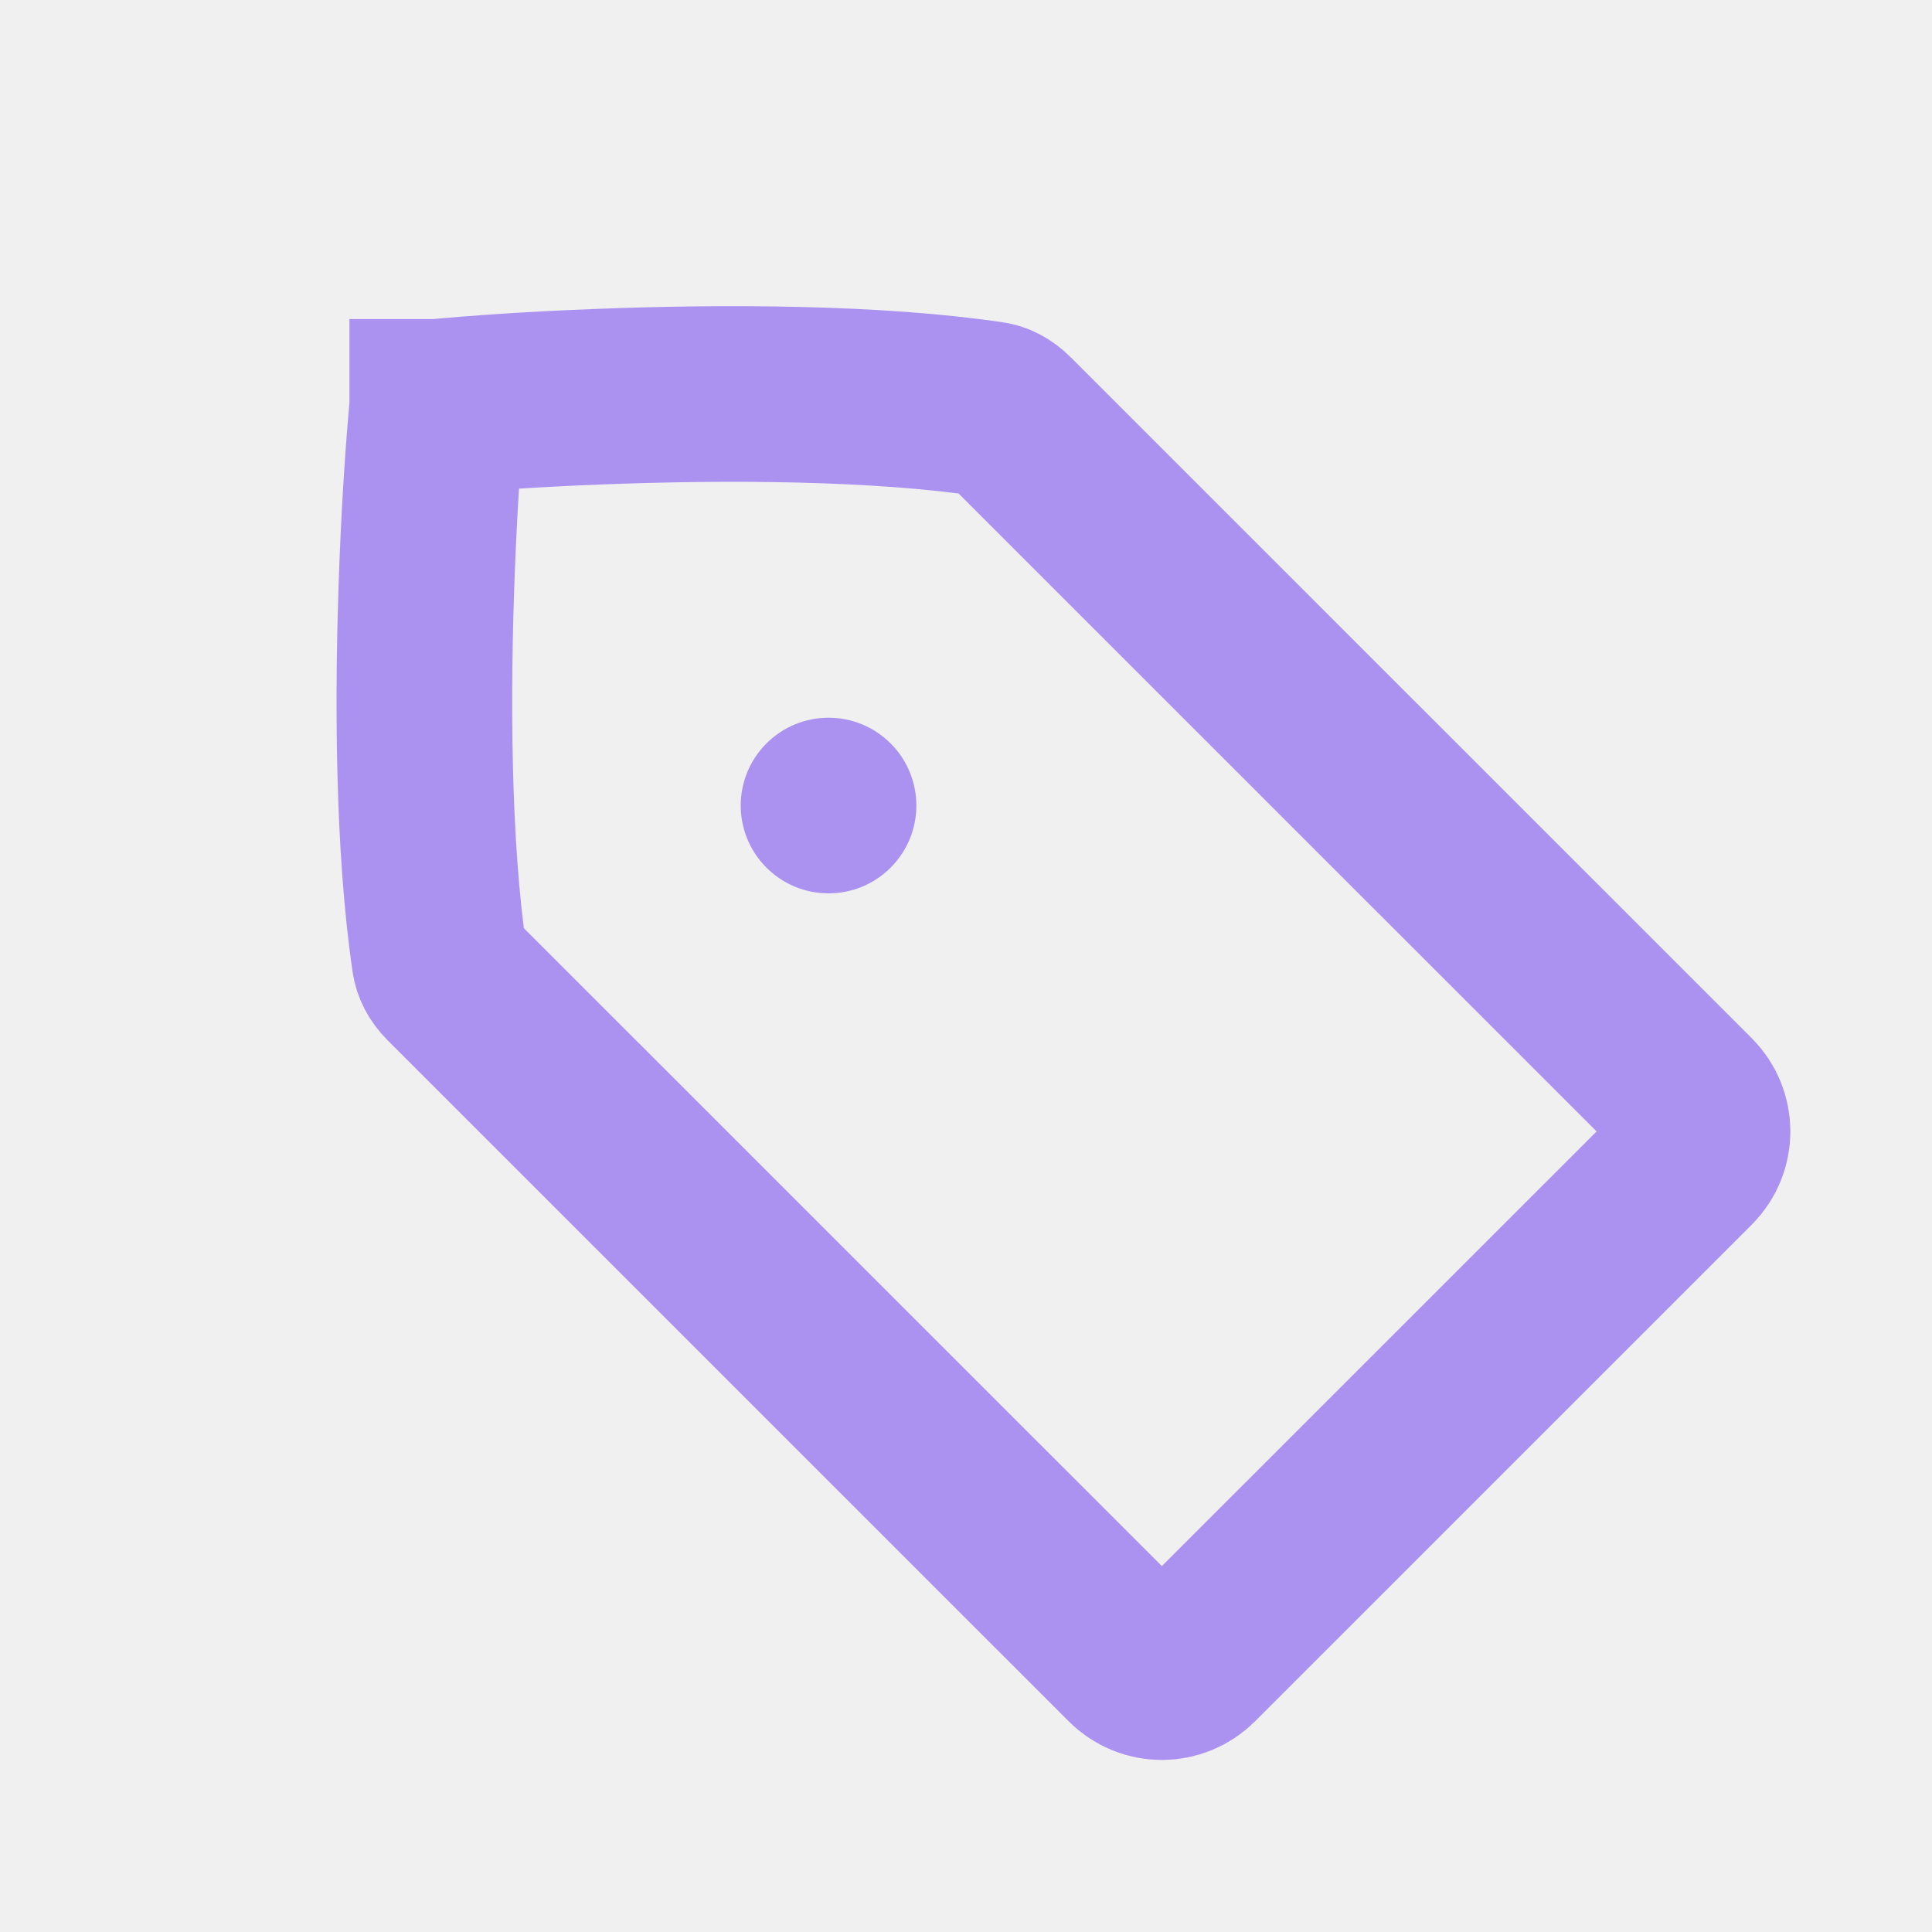
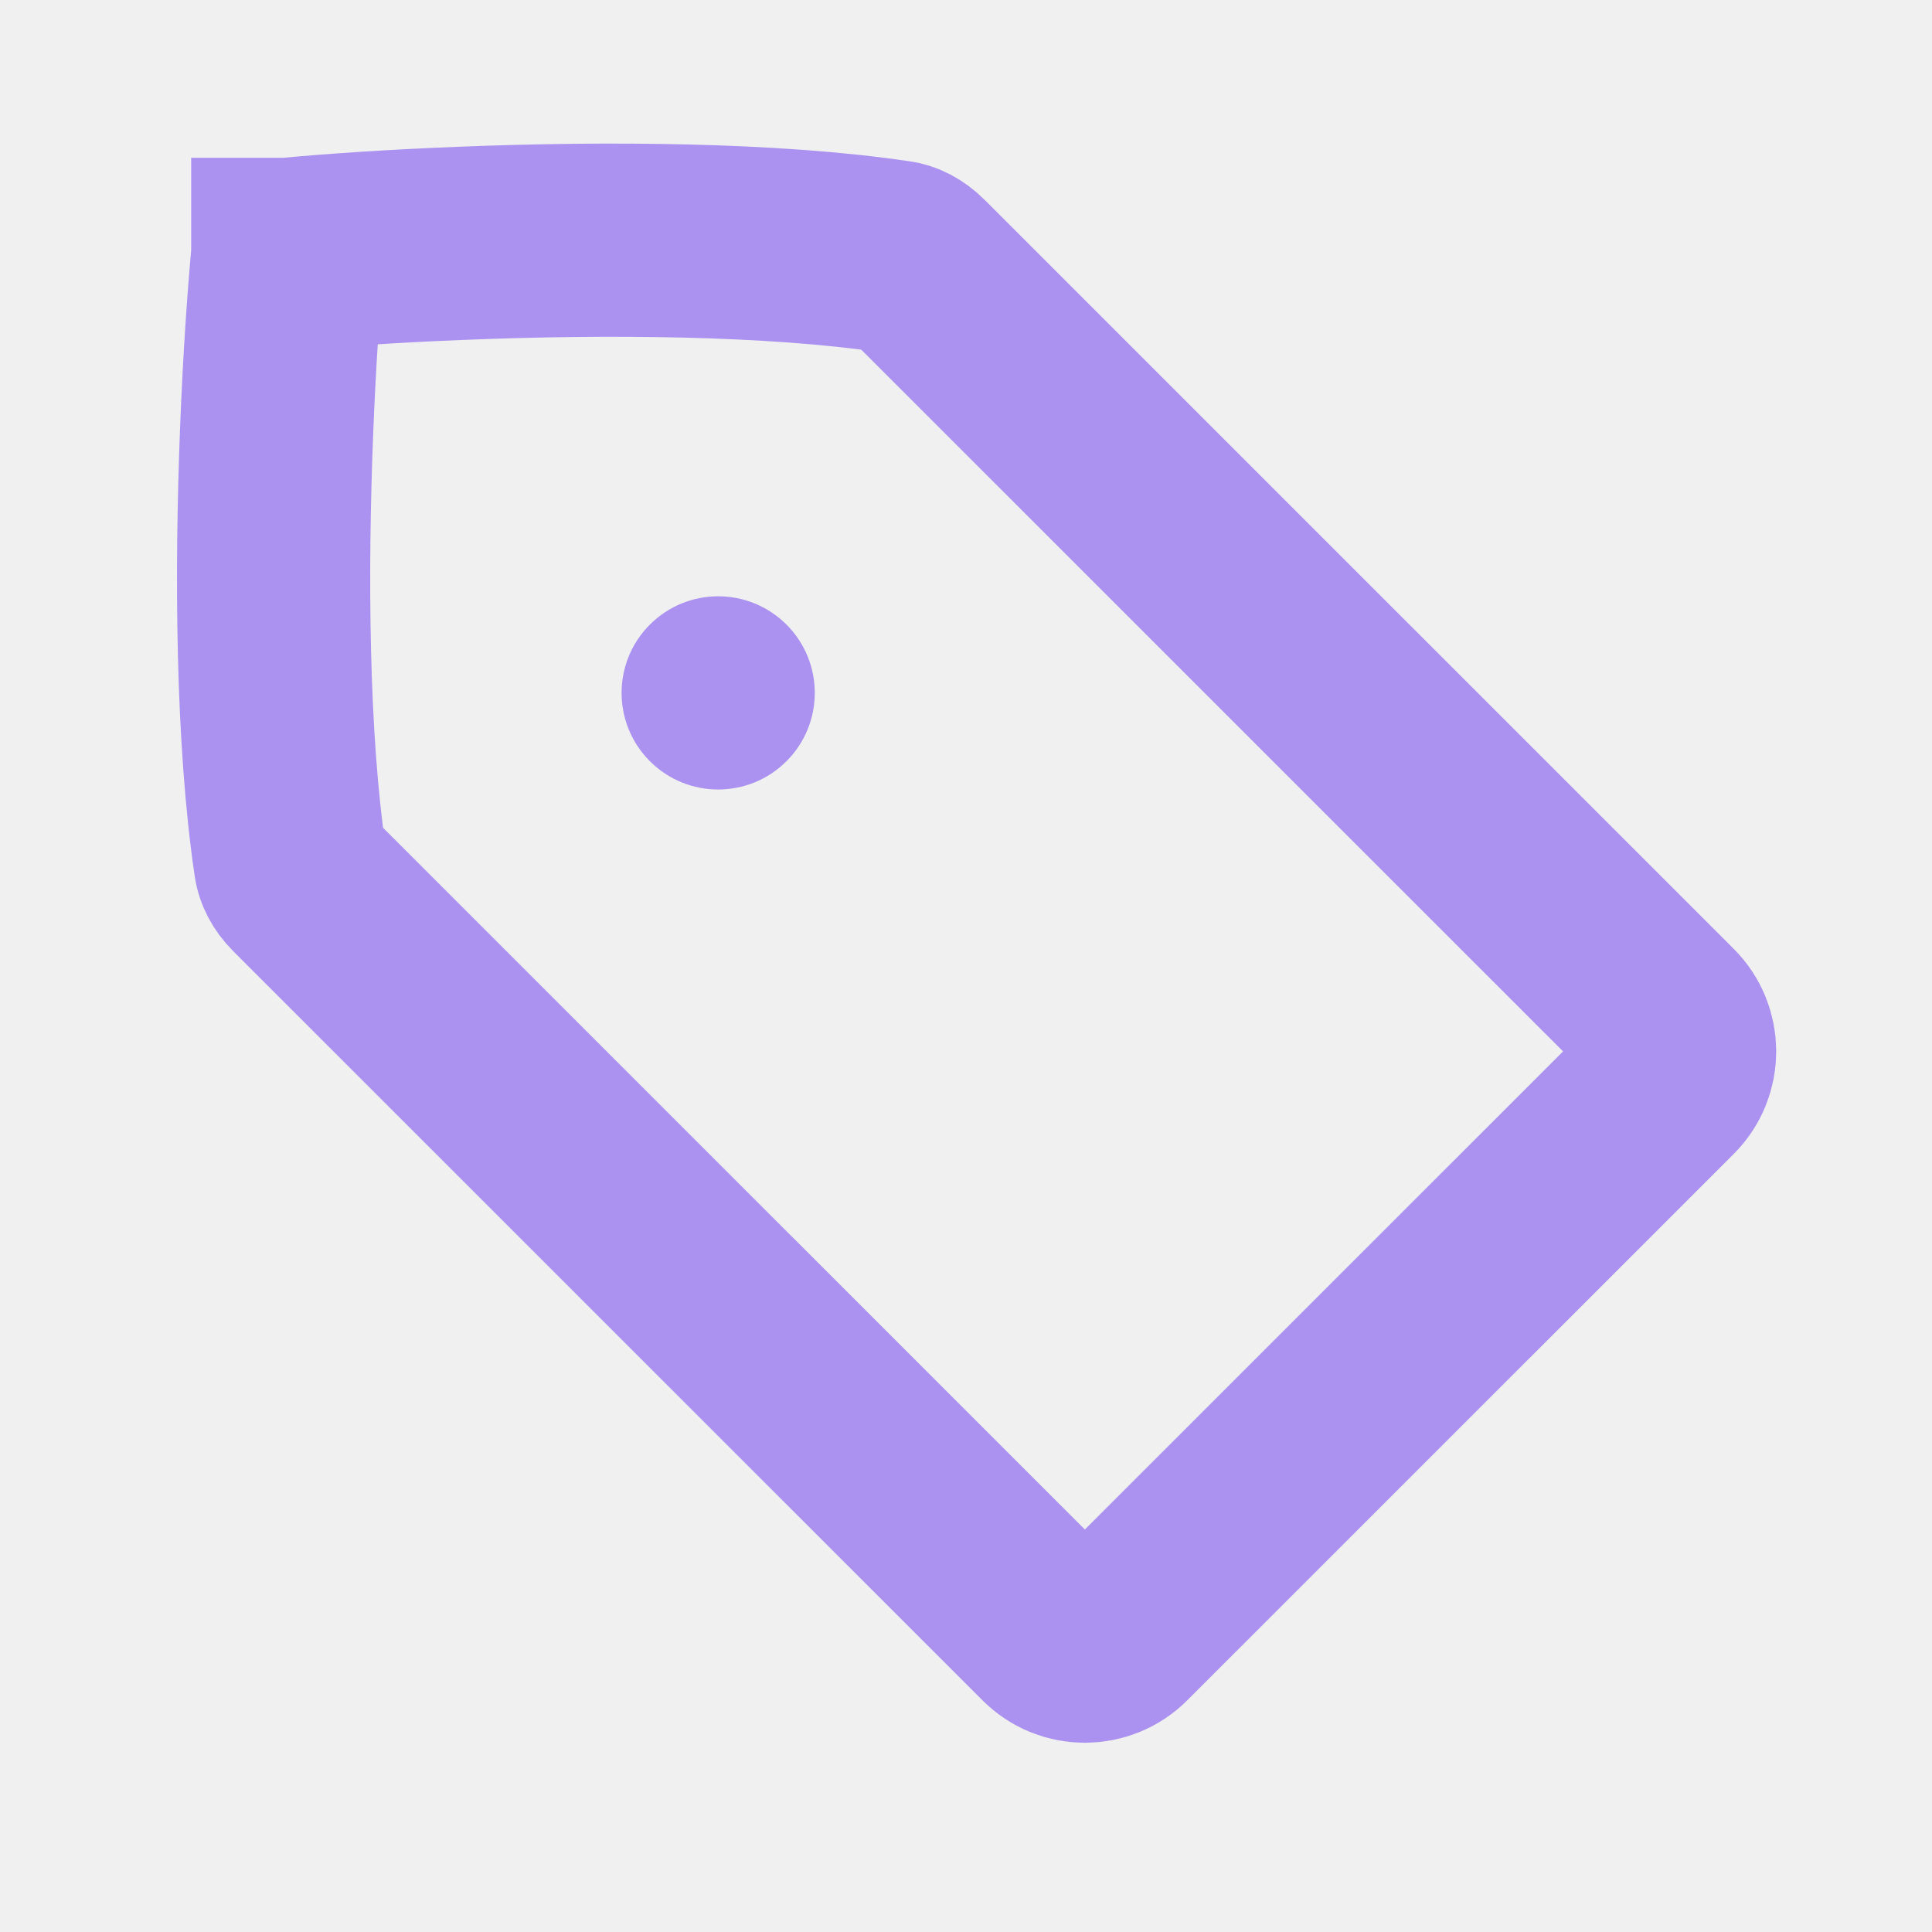
- <svg xmlns="http://www.w3.org/2000/svg" width="22" height="22" viewBox="0 0 22 22" fill="none">
-   <path d="M4.979 4.636C4.979 4.635 4.979 4.634 4.979 4.633C4.98 4.633 4.981 4.633 4.982 4.633C5.438 4.59 6.075 4.546 6.797 4.518C8.256 4.46 9.99 4.468 11.277 4.66C11.335 4.668 11.411 4.701 11.487 4.777L19.241 12.53C19.436 12.726 19.436 13.042 19.241 13.238L13.584 18.894C13.388 19.09 13.072 19.09 12.877 18.894L5.123 11.141C5.047 11.065 5.015 10.989 5.006 10.931C4.814 9.644 4.806 7.91 4.864 6.451C4.892 5.729 4.936 5.092 4.979 4.636Z" stroke="#AB92F0" stroke-width="2" stroke-linecap="round" />
-   <circle cx="9.435" cy="9.173" r="1" transform="rotate(-45 9.4346 9.17334)" fill="#AB92F0" />
+ <svg xmlns="http://www.w3.org/2000/svg" width="20" height="20" viewBox="0 0 20 20" fill="none">
+   <g clip-path="url(#clip0_303_4974)">
+     <path d="M2.979 2.636C2.979 2.635 2.979 2.634 2.979 2.633C2.98 2.633 2.981 2.633 2.982 2.633C3.438 2.59 4.075 2.546 4.797 2.518C6.256 2.46 7.99 2.468 9.277 2.66C9.335 2.668 9.411 2.701 9.487 2.777L17.241 10.53C17.436 10.726 17.436 11.042 17.241 11.238L11.584 16.894C11.388 17.09 11.072 17.09 10.877 16.894L3.123 9.141C3.047 9.065 3.015 8.989 3.006 8.931C2.814 7.644 2.806 5.91 2.864 4.451C2.892 3.729 2.937 3.092 2.979 2.636Z" stroke="#AB92F0" stroke-width="2" stroke-linecap="round" />
+     <circle cx="7.435" cy="7.173" r="1" transform="rotate(-45 7.4346 7.17334)" fill="#AB92F0" />
+   </g>
+   <defs>
+     <clipPath id="clip0_303_4974">
+       <rect width="20" height="20" fill="white" />
+     </clipPath>
+   </defs>
</svg>
